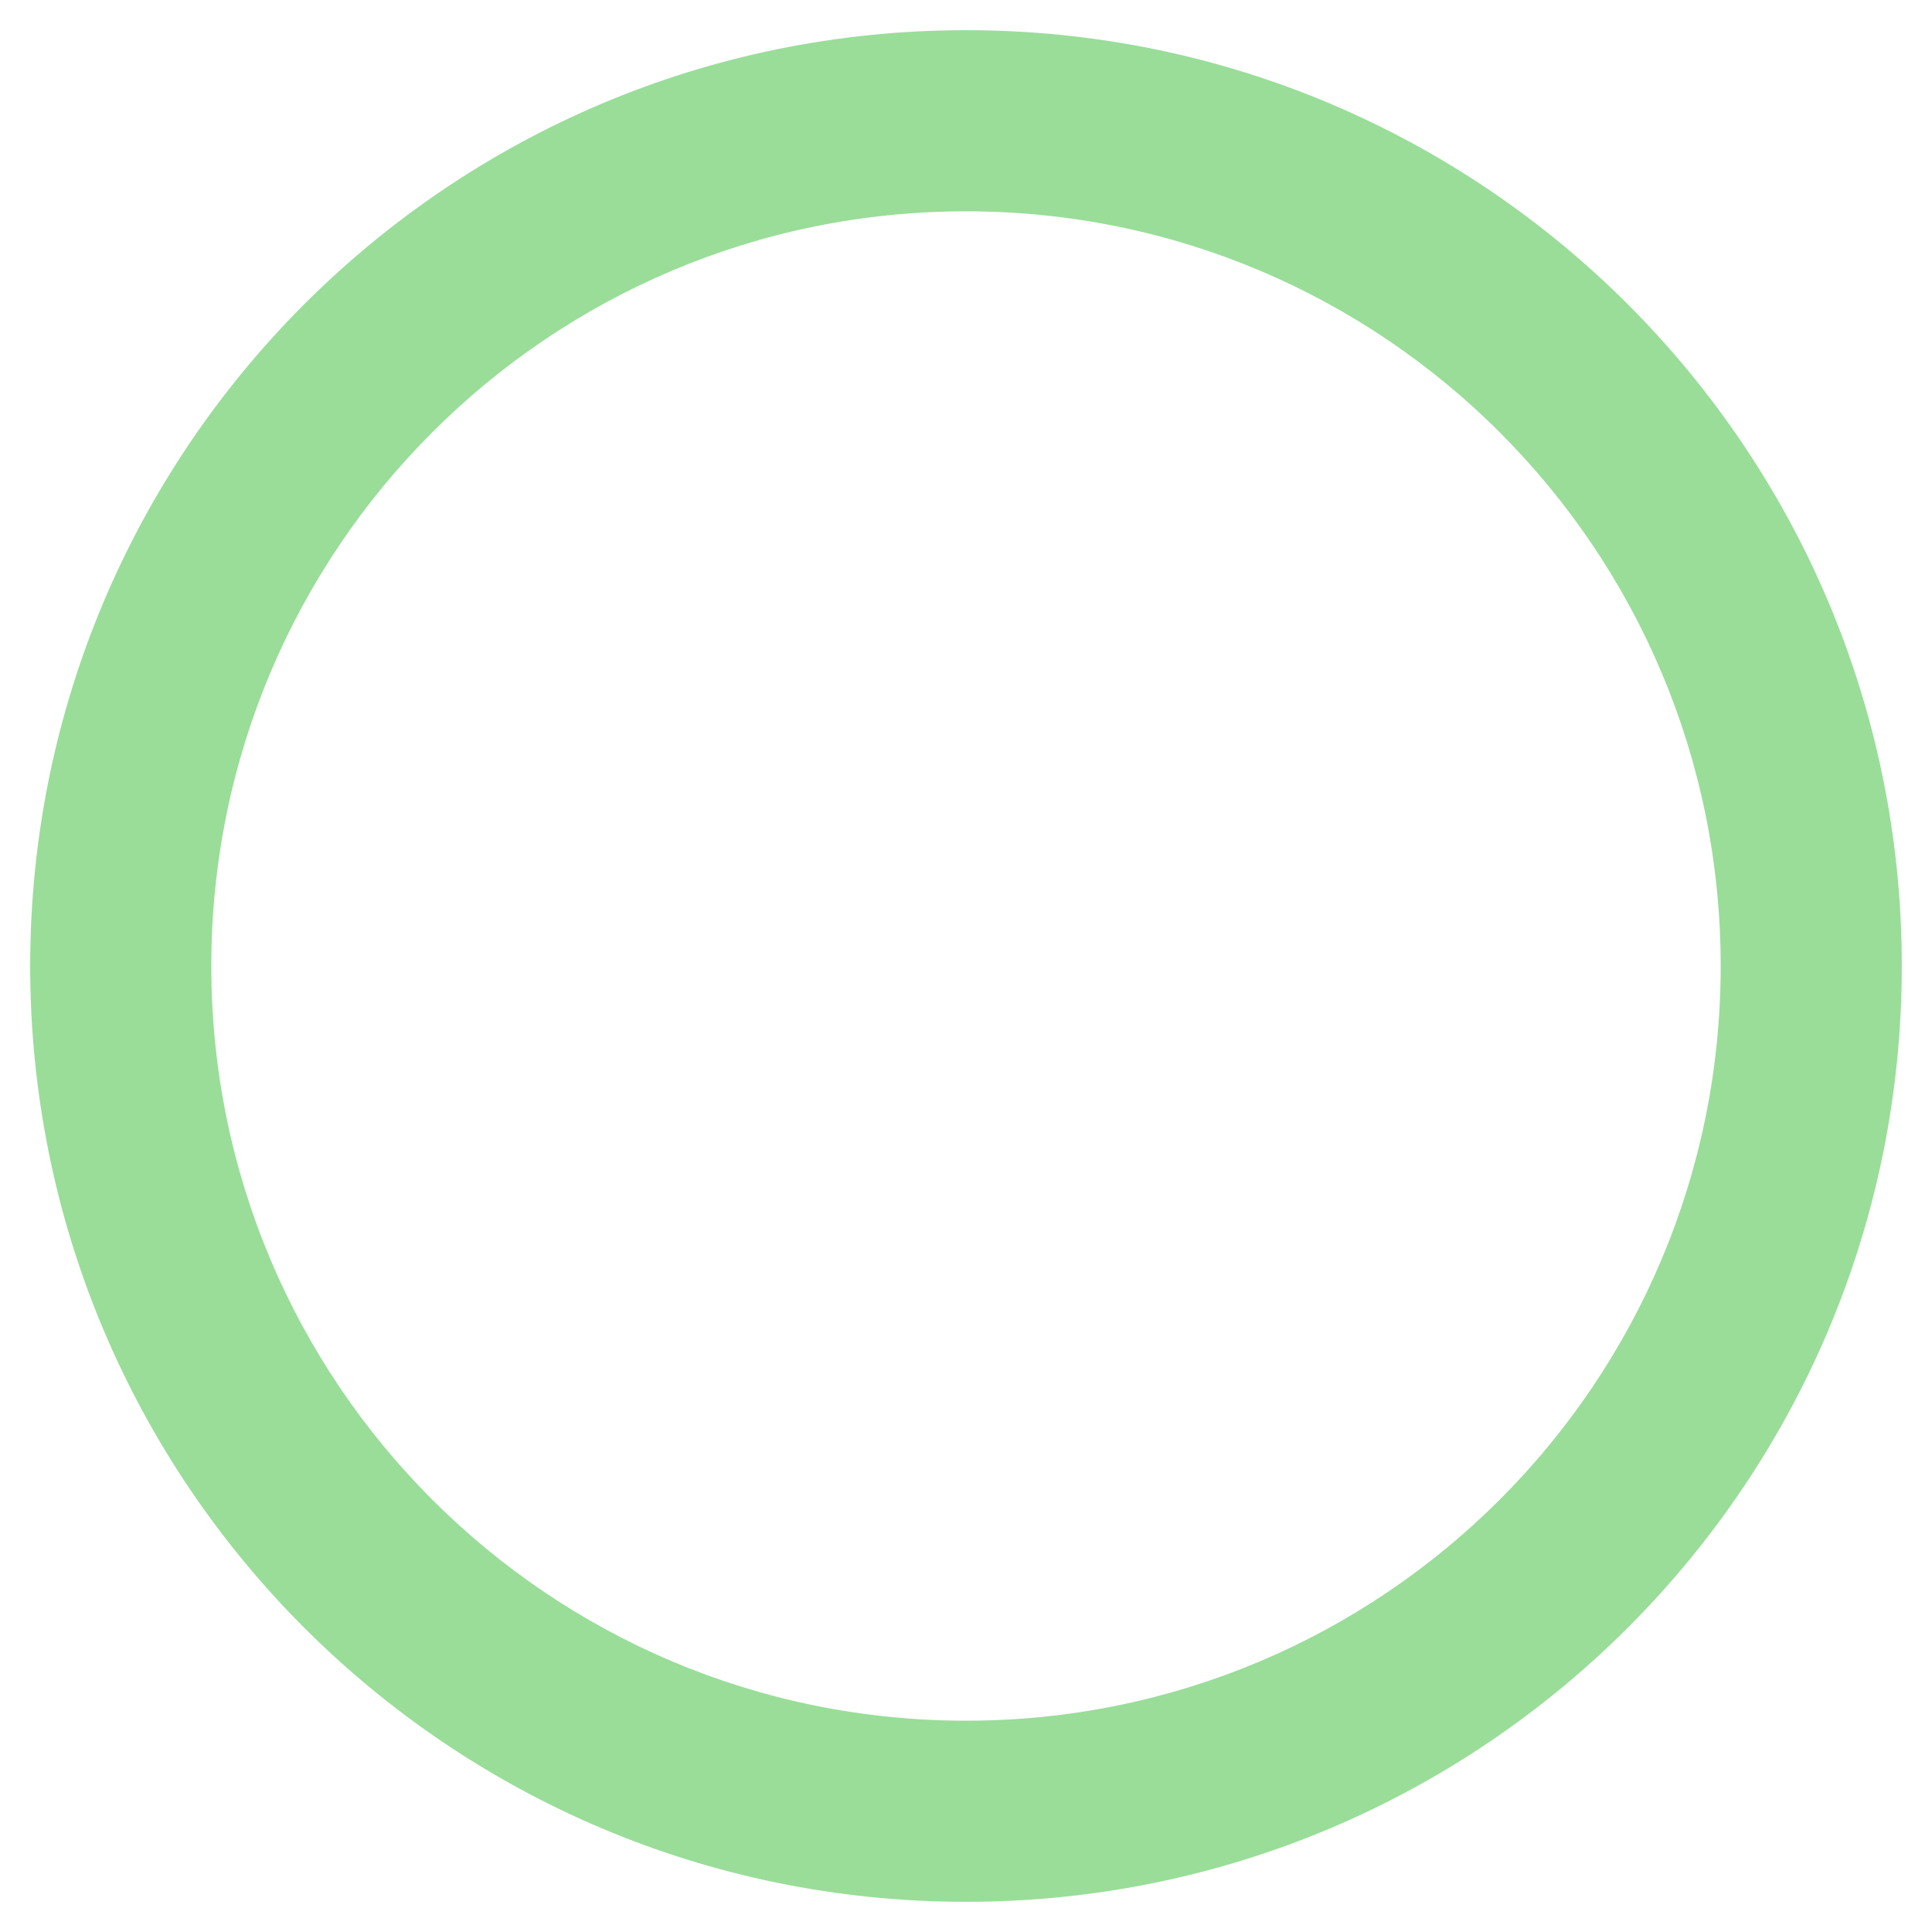
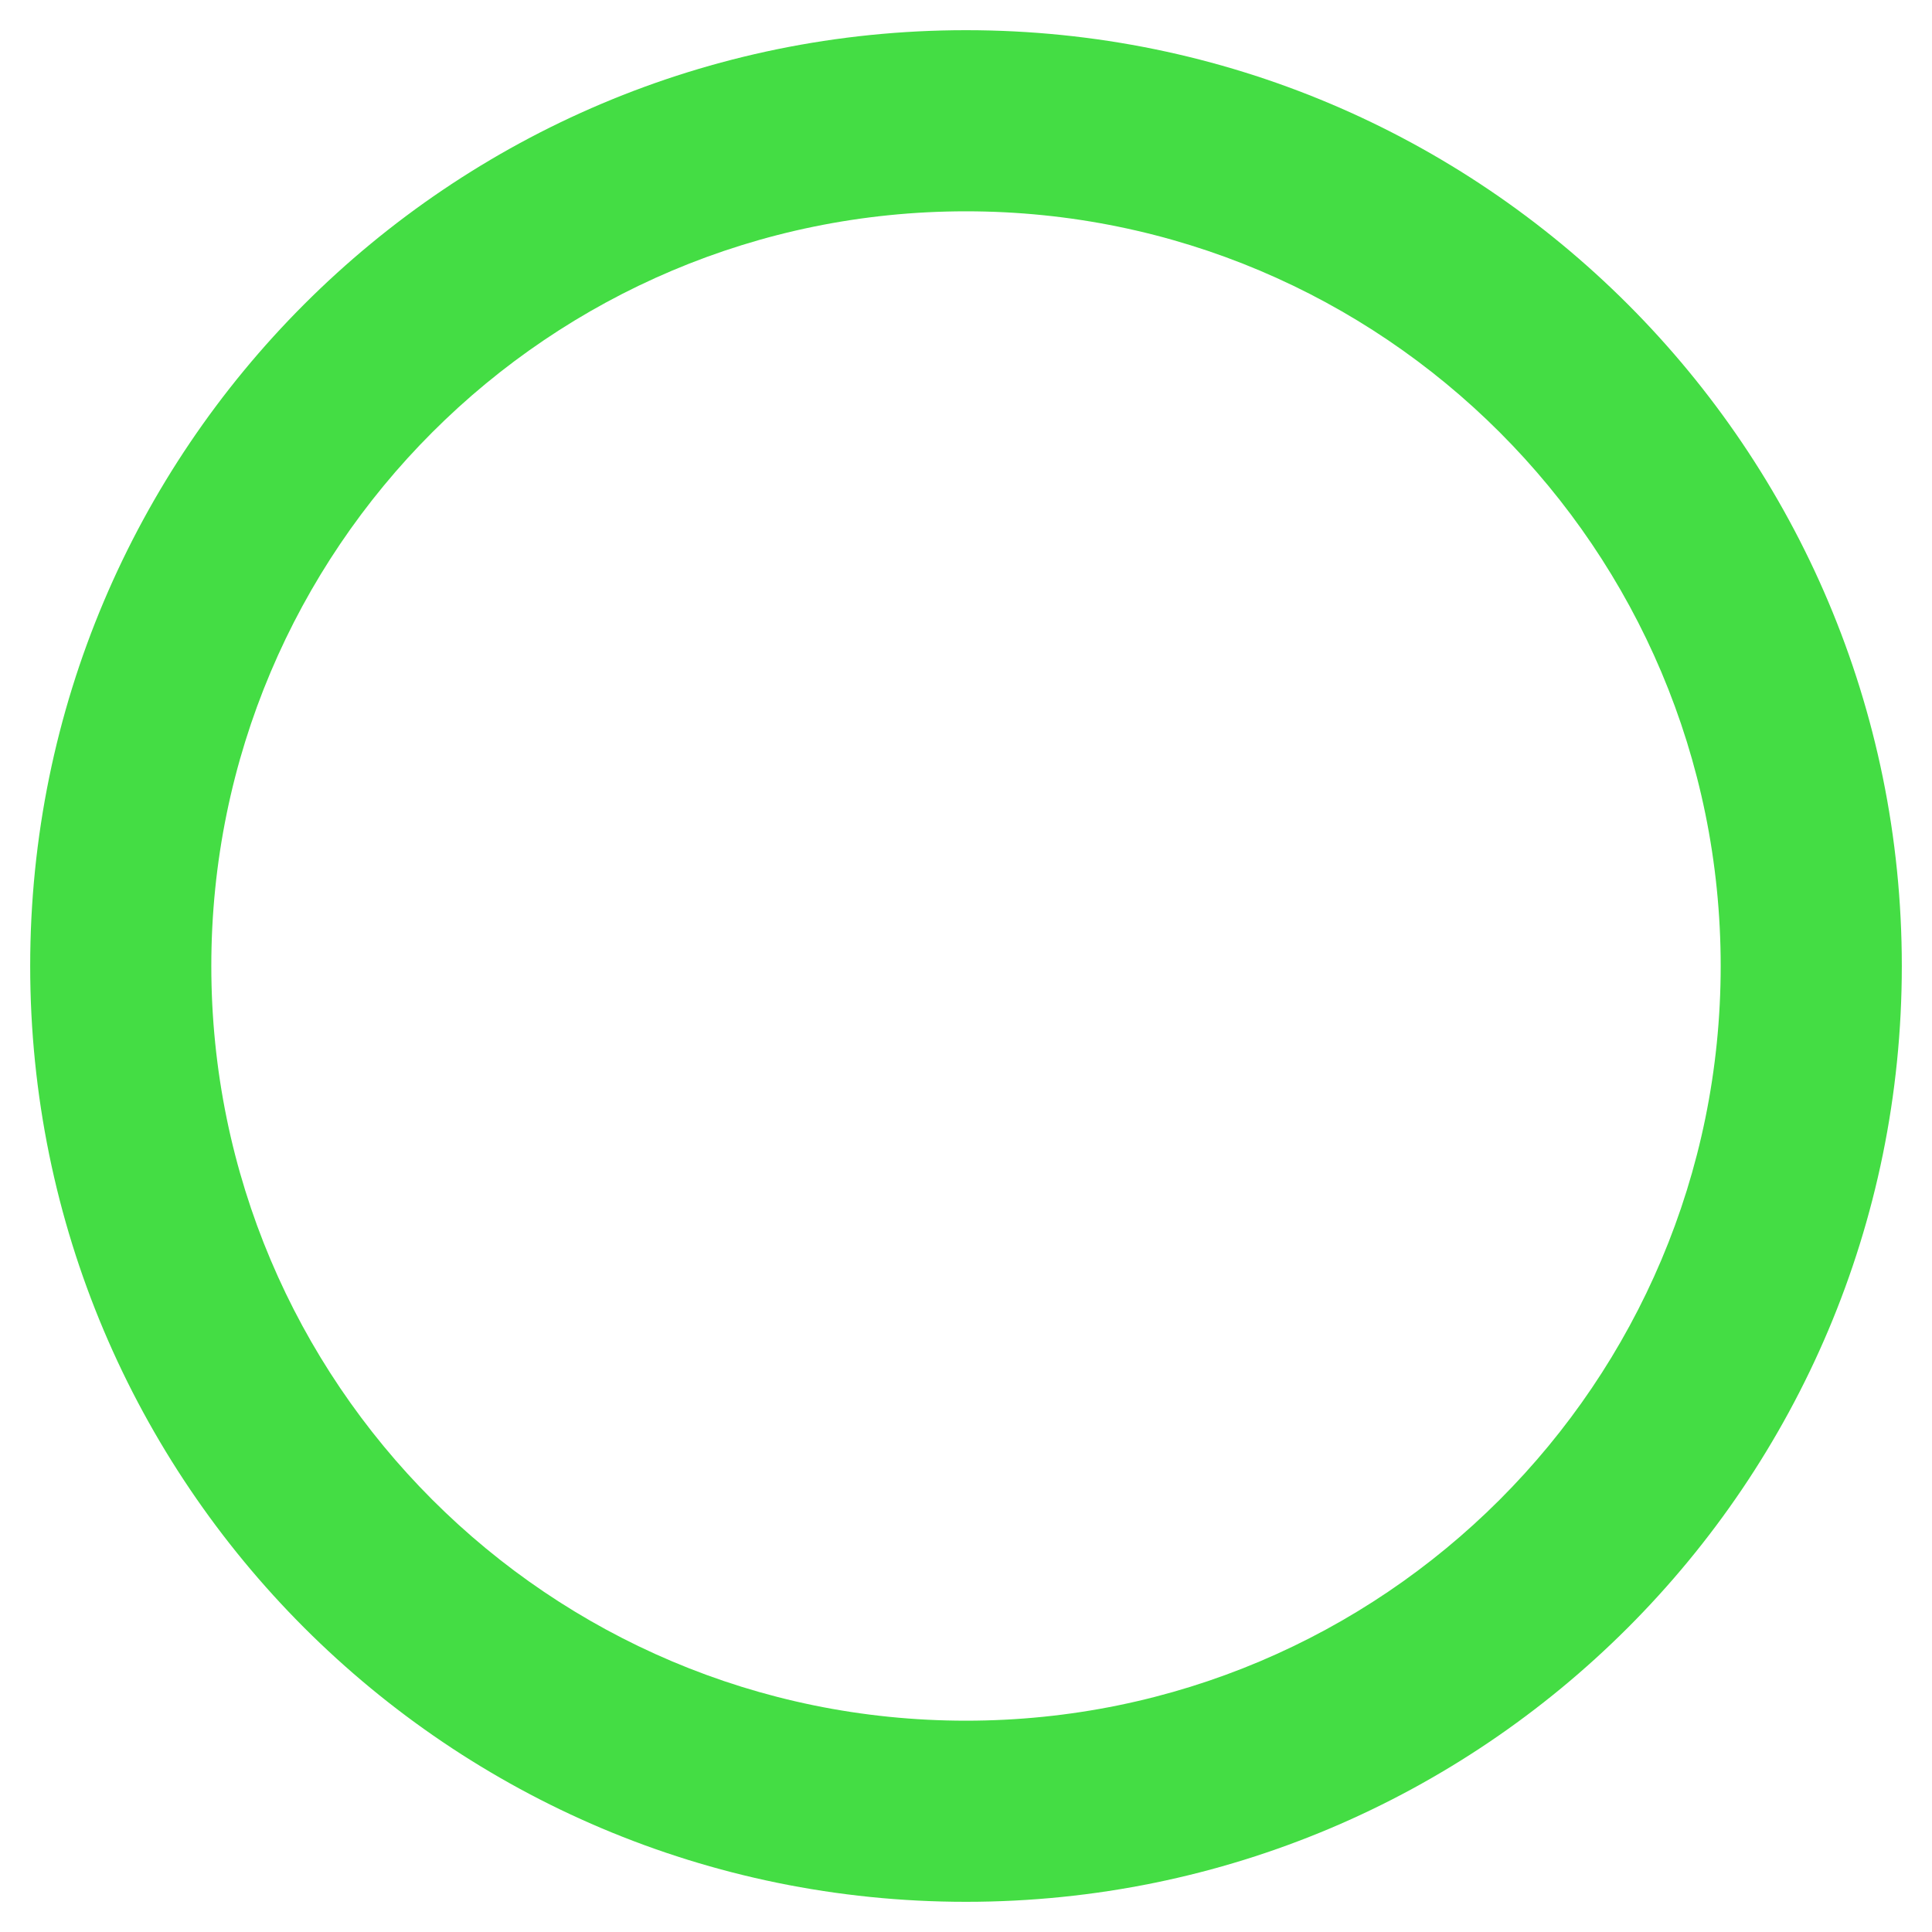
<svg xmlns="http://www.w3.org/2000/svg" viewBox="0 0 512 512" version="1.1" id="svg51">
  <defs id="defs55" />
-   <path d="M256 8C119 8 8 119 8 256s111 248 248 248 248-111 248-248S393 8 256 8zm0 448c-110.5 0-200-89.5-200-200S145.5 56 256 56s200 89.5 200 200-89.5 200-200 200z" id="path49" style="fill:#99dd99;fill-opacity:1" />
+   <path d="M256 8C119 8 8 119 8 256s111 248 248 248 248-111 248-248S393 8 256 8zm0 448c-110.5 0-200-89.5-200-200S145.5 56 256 56s200 89.5 200 200-89.5 200-200 200z" id="path49" style="fill:#44dd44;fill-opacity:1" />
</svg>
